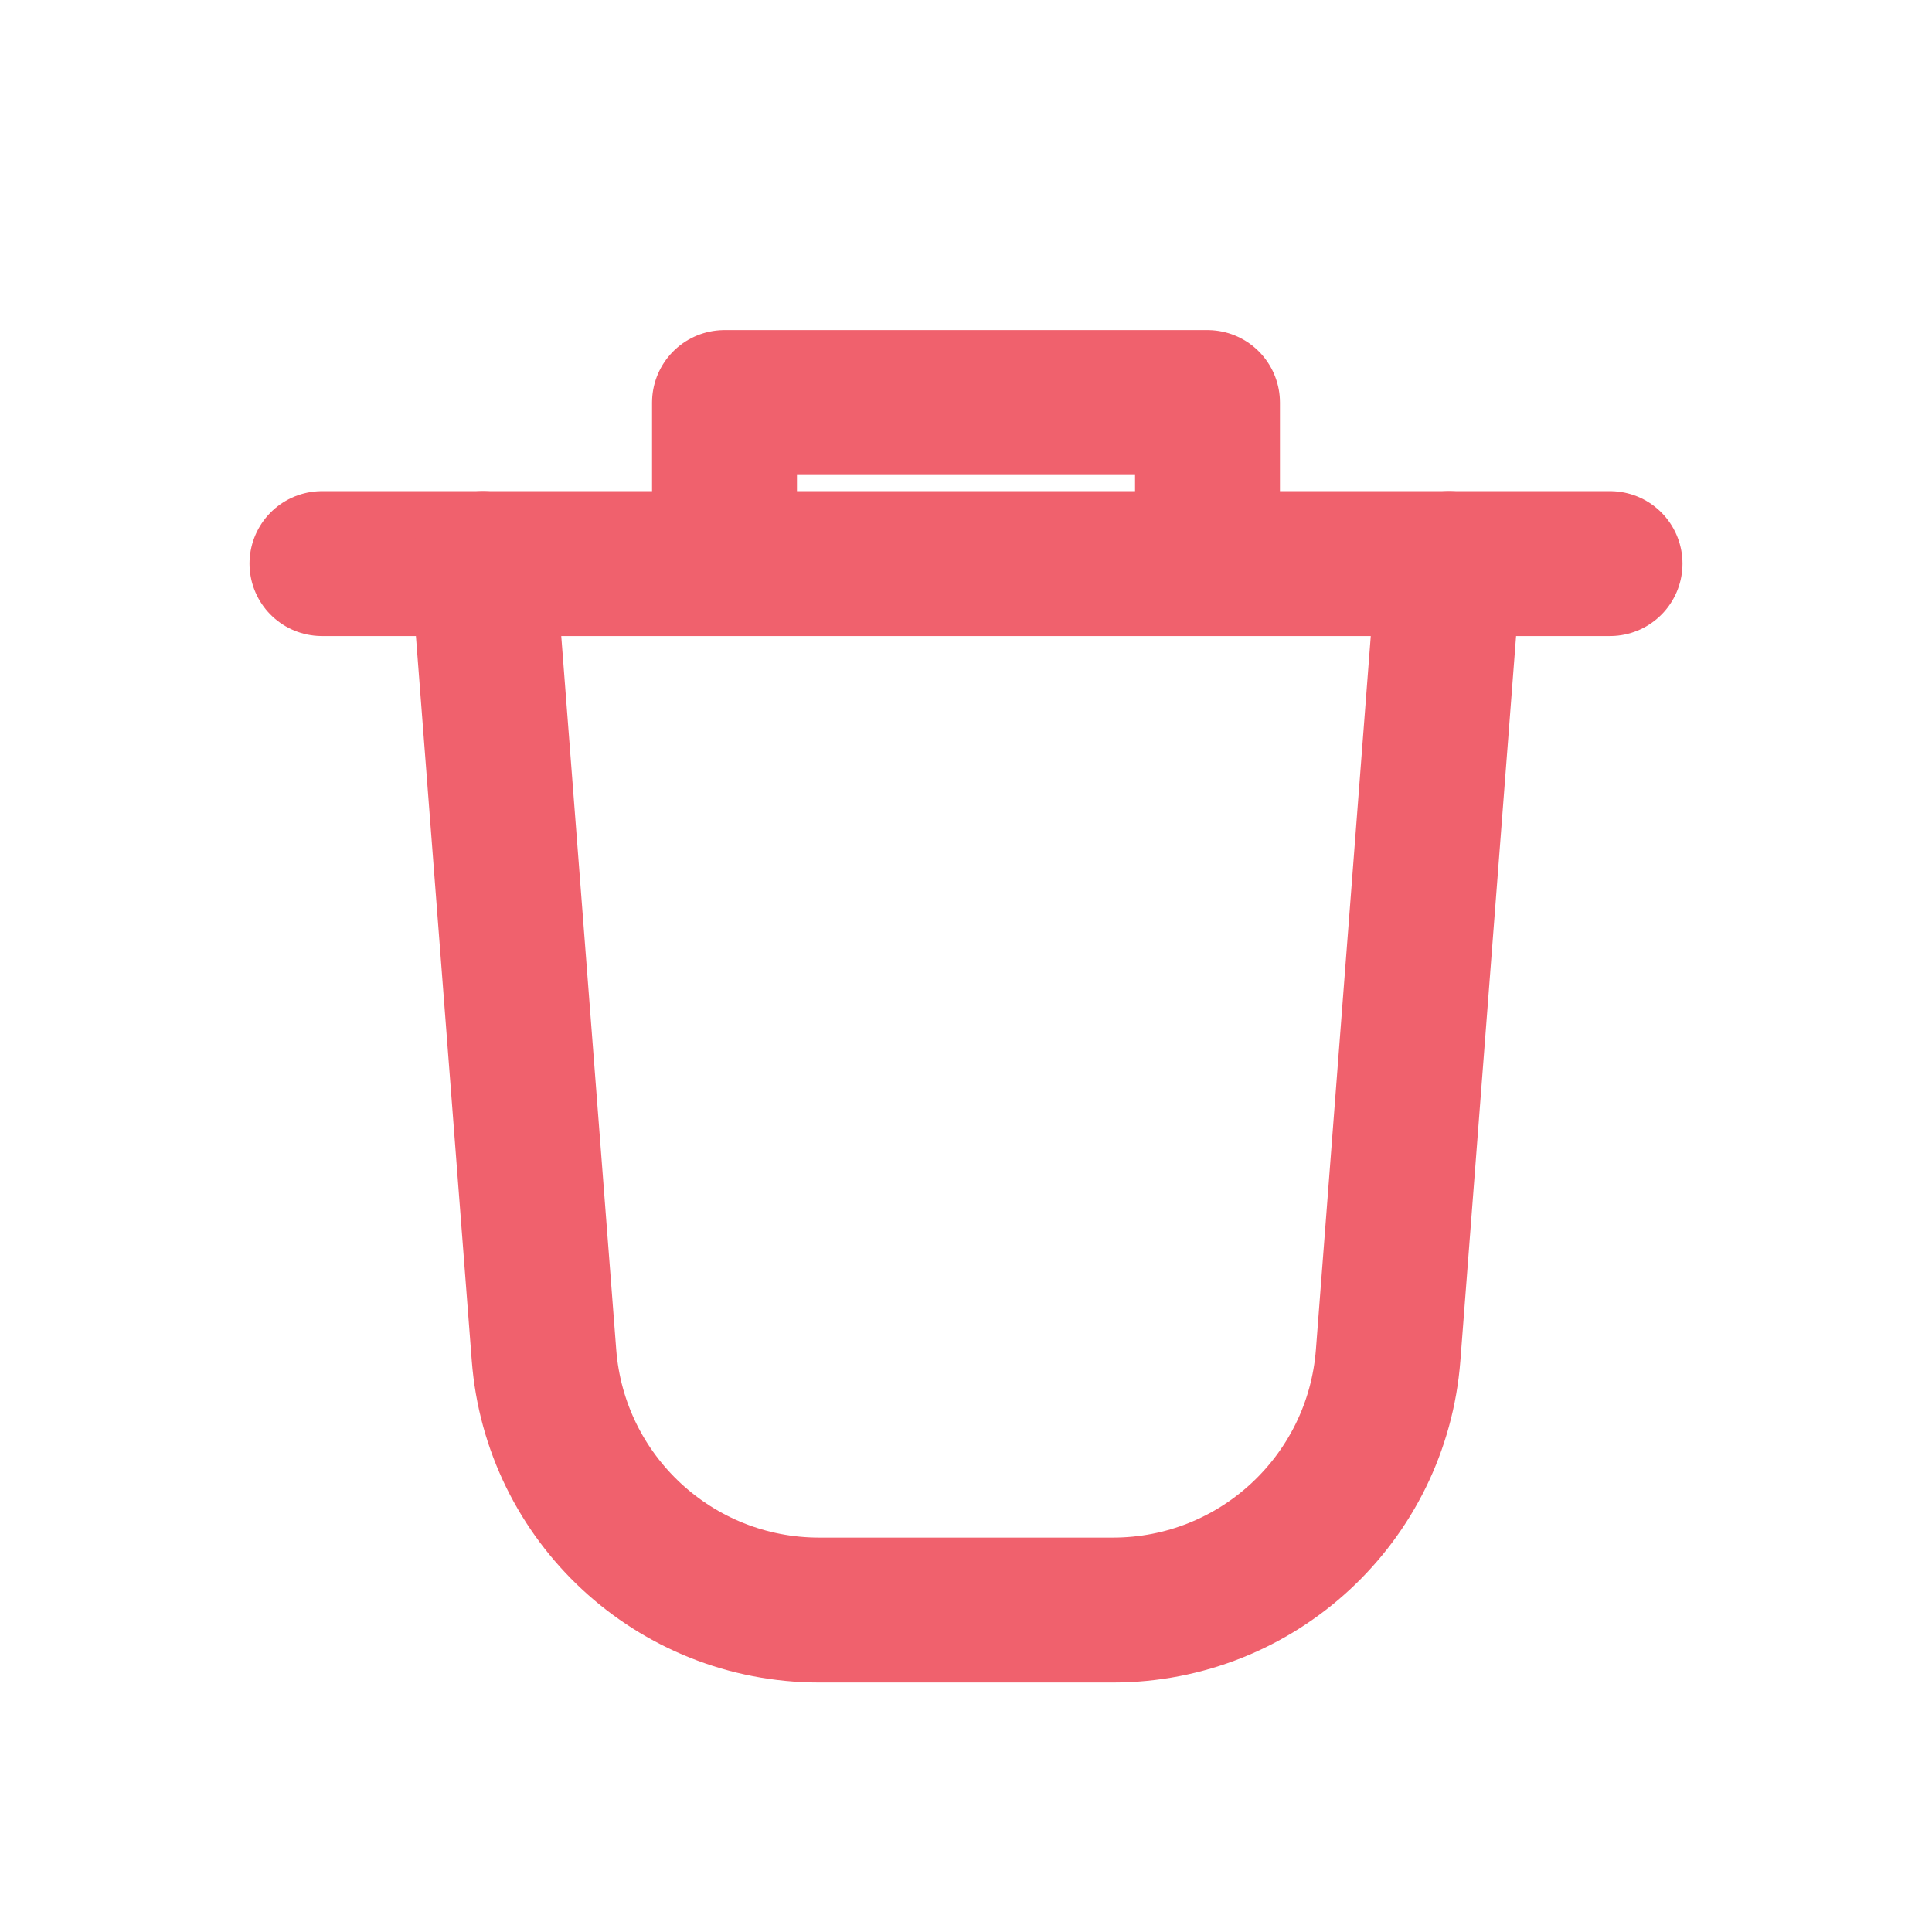
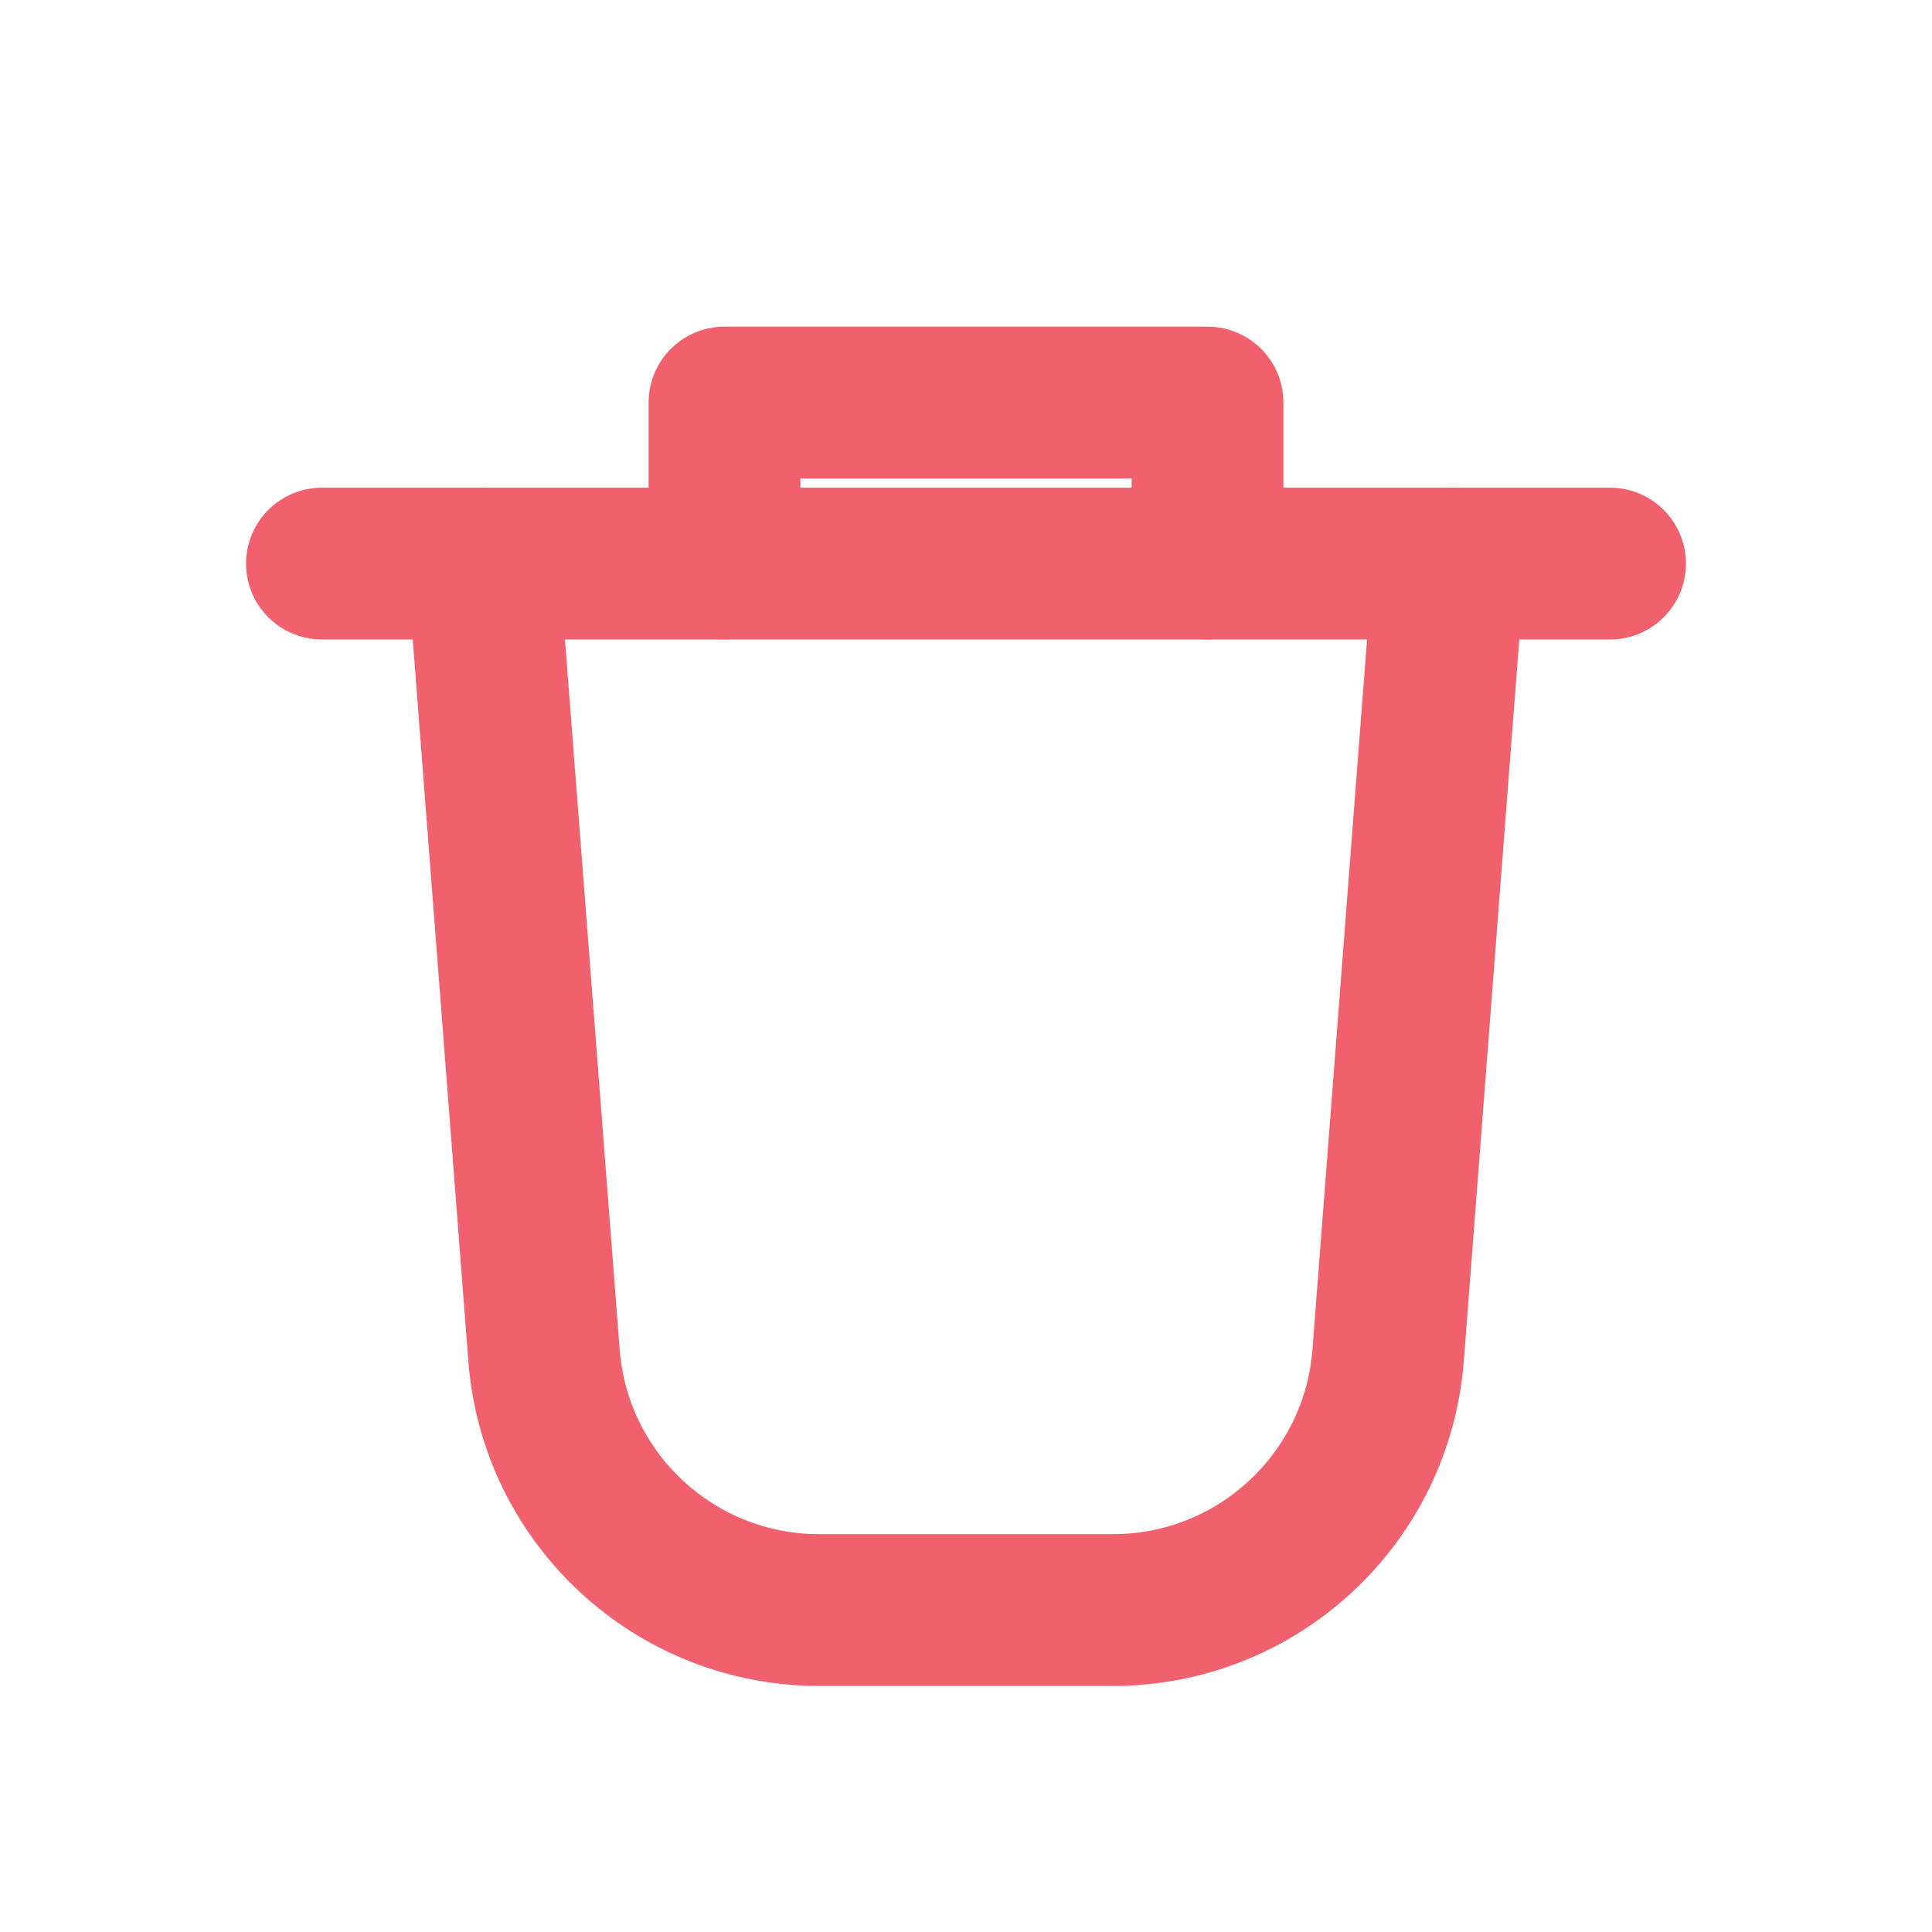
<svg xmlns="http://www.w3.org/2000/svg" preserveAspectRatio="none" overflow="visible" style="display: block;" width="14" height="14" viewBox="0 0 14 14" fill="none">
  <g id="Icon">
-     <path id="Vector" d="M2.333 4.084H11.667" stroke="#F0616D" stroke-width="1.05" stroke-linecap="round" stroke-linejoin="round" />
-     <path id="Vector_2" d="M5.25 4.083V2.917H8.75V4.083" stroke="#F0616D" stroke-width="1.05" stroke-linecap="round" stroke-linejoin="round" />
-     <path id="Vector_3" d="M3.5 4.084L3.942 9.82C4.022 10.862 4.891 11.667 5.936 11.667H8.065C9.11 11.667 9.979 10.862 10.059 9.82L10.5 4.084" stroke="#F0616D" stroke-width="1.05" stroke-linecap="round" stroke-linejoin="round" />
+     <path id="Vector" d="M2.333 4.084H11.667" stroke="#F0616D" stroke-width="1.1" stroke-linecap="round" stroke-linejoin="round" />
+     <path id="Vector_2" d="M5.25 4.083V2.917H8.75V4.083" stroke="#F0616D" stroke-width="1.1" stroke-linecap="round" stroke-linejoin="round" />
+     <path id="Vector_3" d="M3.5 4.084L3.942 9.82C4.022 10.862 4.891 11.667 5.936 11.667H8.065C9.11 11.667 9.979 10.862 10.059 9.82L10.5 4.084" stroke="#F0616D" stroke-width="1.1" stroke-linecap="round" stroke-linejoin="round" />
  </g>
</svg>
